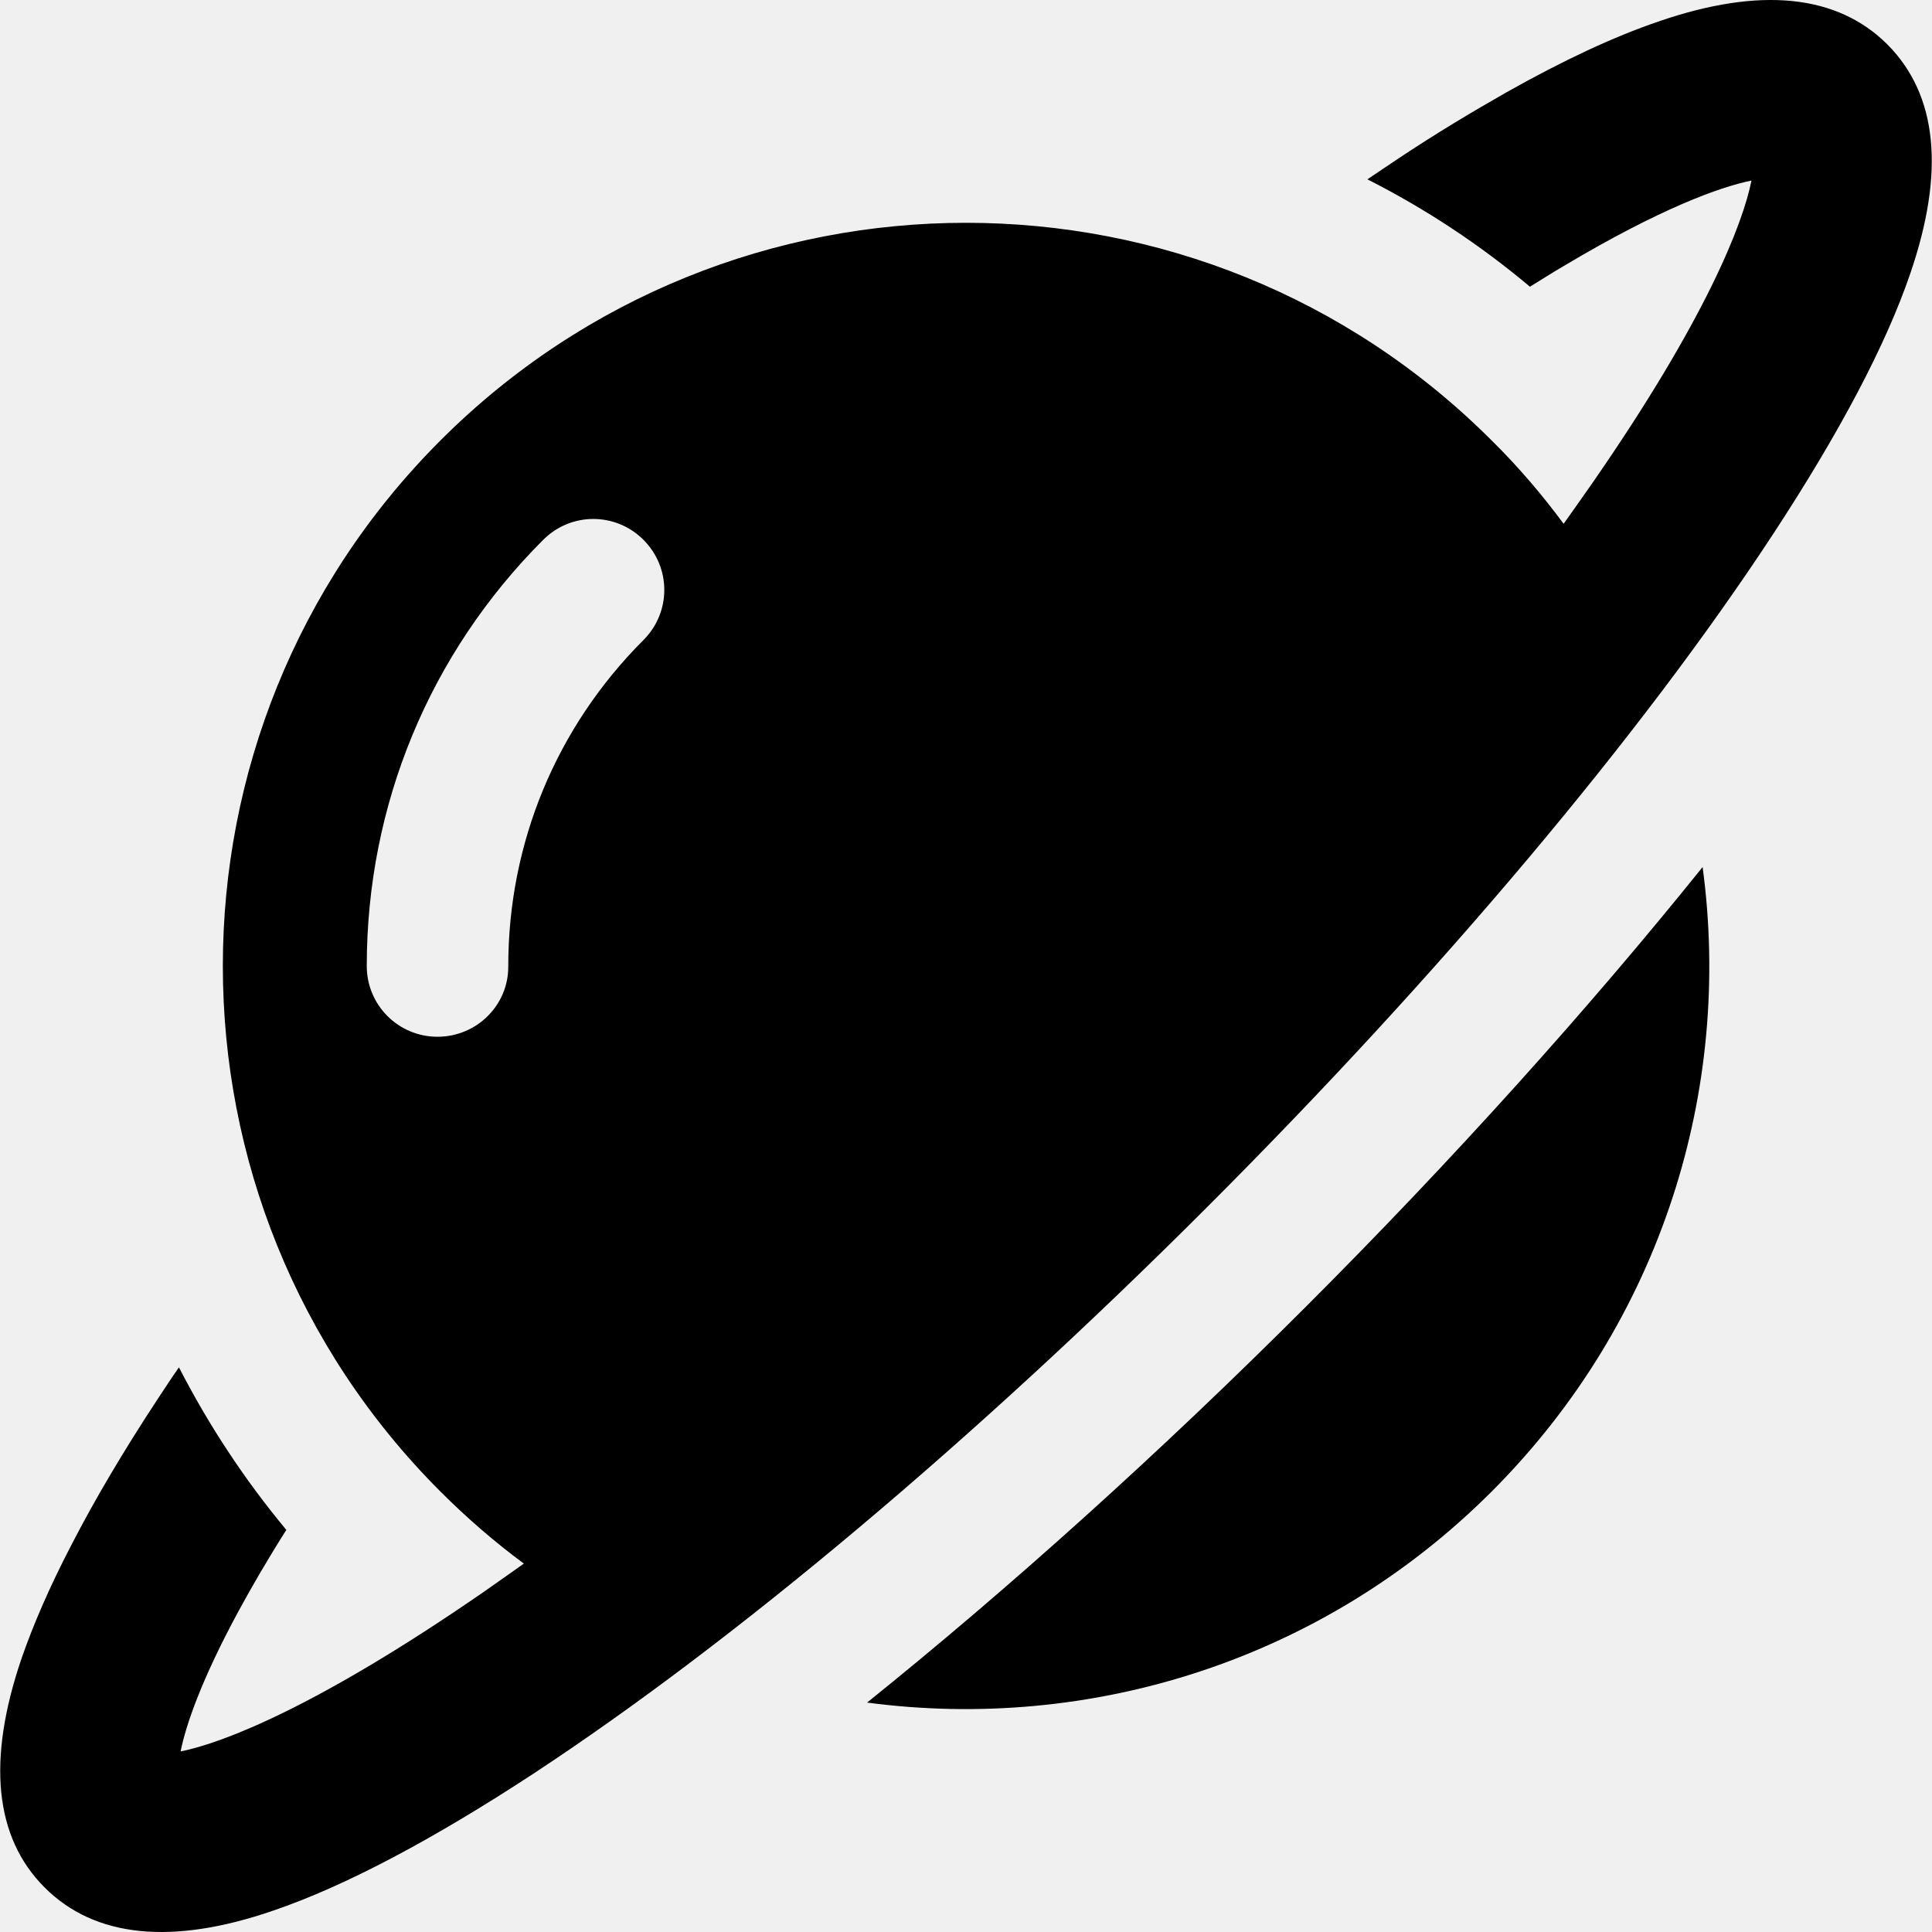
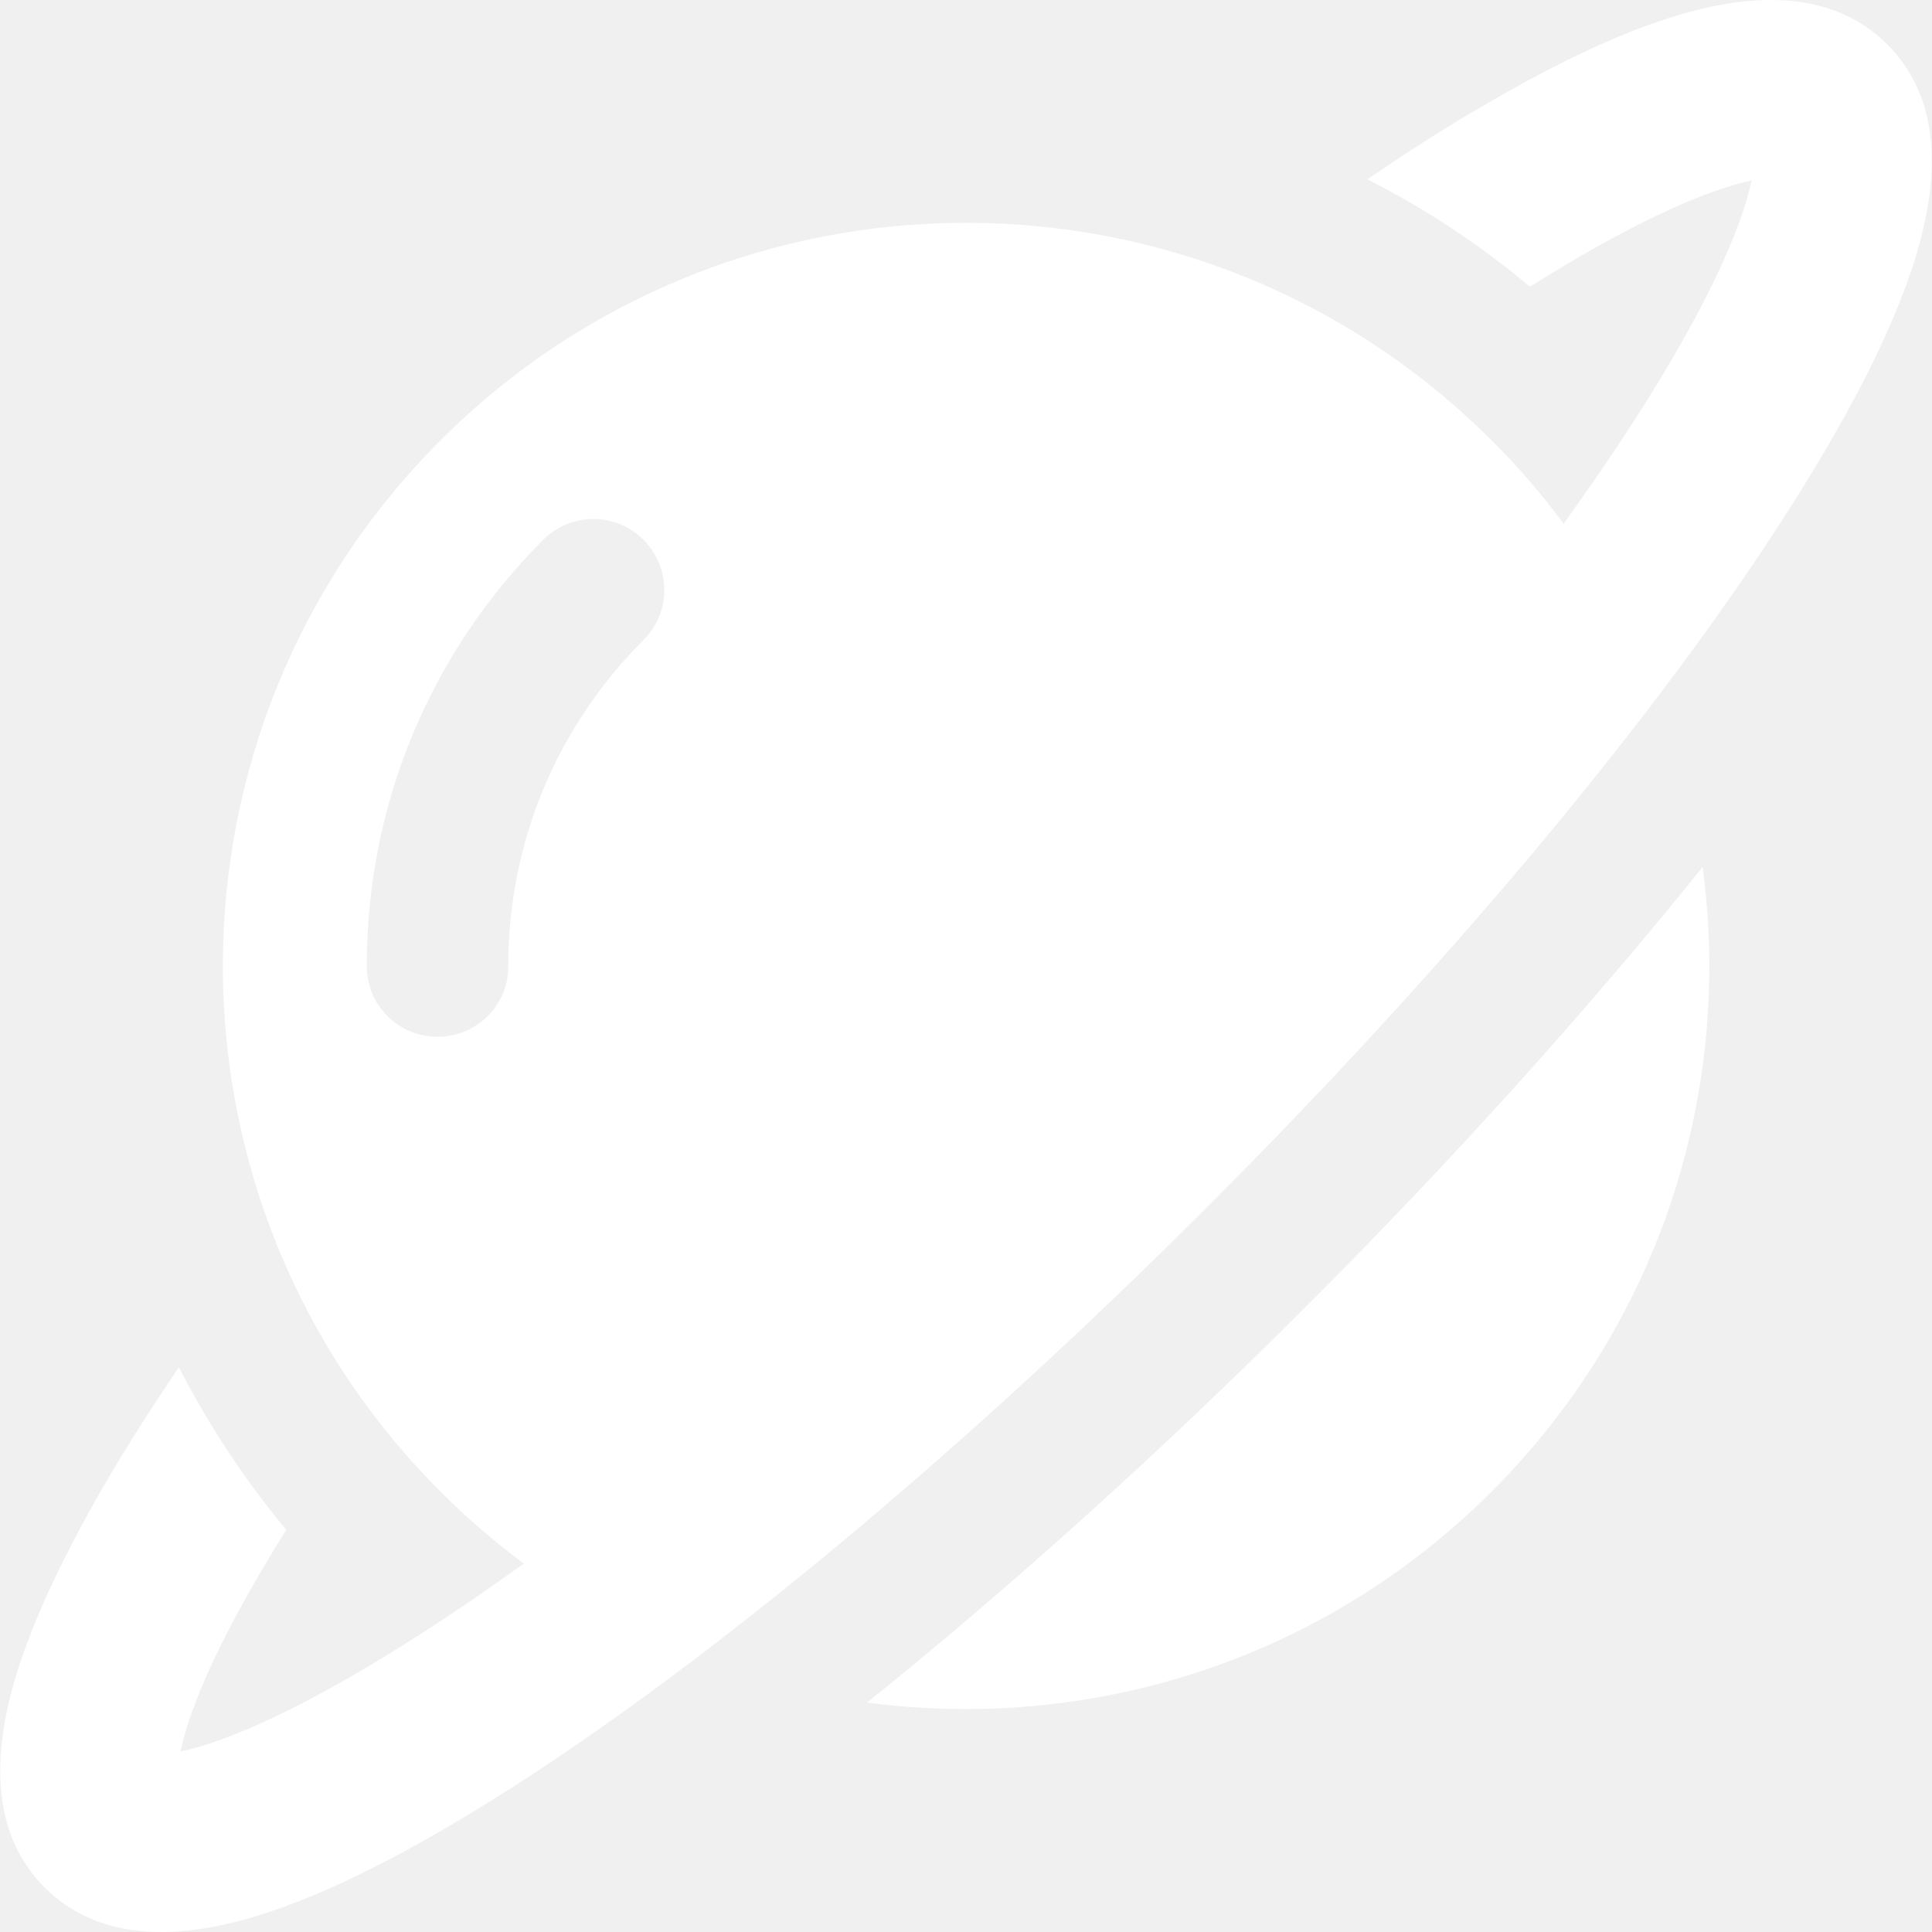
- <svg xmlns="http://www.w3.org/2000/svg" fill="#000000" height="800px" width="800px" version="1.1" id="Capa_1" viewBox="0 0 458.758 458.758" xml:space="preserve">
+ <svg xmlns="http://www.w3.org/2000/svg" fill="White" height="800px" width="800px" version="1.1" id="Capa_1" viewBox="0 0 458.758 458.758" xml:space="preserve">
  <g>
    <g id="XMLID_38_">
      <path id="XMLID_40_" d="M448.189,10.579c-11.9-11.9-30.2-13.8-54.3-5.5c-10.6,3.6-22.6,9.2-36.1,16.8c-8.1,4.6-16.8,9.8-25.8,15.8    c-2.4,1.6-4.8,3.2-7.3,4.9c13.8,7,26.7,15.5,38.6,25.5c2.8-1.7,5.4-3.4,8-4.9c22.8-13.6,37.1-18.8,44.6-20.3    c-2,10.1-10.7,32.8-37.9,72c-2.2,3.1-4.4,6.3-6.7,9.5c-5.1-6.9-10.8-13.6-17.1-19.8c-68.9-68.9-180.7-68.9-249.6,0    s-68.9,180.7,0,249.6c6.3,6.3,12.9,12,19.8,17.1c-3.2,2.3-6.4,4.5-9.5,6.7c-39.2,27.1-61.9,35.9-72,37.9c1.2-6.1,4.9-17,13.8-33.4    c3.1-5.7,6.8-12.1,11.3-19.2c-9.9-11.9-18.4-24.8-25.5-38.6c-1.7,2.4-3.3,4.9-4.9,7.3c-8.3,12.6-15.2,24.3-20.7,35    c-5.1,9.8-9,18.8-11.8,26.9c-8.2,24.1-6.4,42.4,5.5,54.3s30.2,13.8,54.3,5.5c17-5.8,37.8-16.8,61.9-32.6    c47.6-31.3,104.4-79,159.8-134.4s103.2-112.2,134.4-159.8c15.8-24.1,26.8-44.9,32.6-61.9    C461.889,40.779,460.089,22.579,448.189,10.579z M103.889,246.179c-9.3,0-16.8-7.5-16.8-16.8c0-38.2,14.9-74.2,41.9-101.2    c6.6-6.6,17.2-6.6,23.8,0c6.6,6.6,6.6,17.2,0,23.8c-20.7,20.7-32.1,48.2-32.1,77.4    C120.789,238.679,113.189,246.179,103.889,246.179z" />
      <path id="XMLID_39_" d="M310.189,310.179c-35,35-70.6,67-104.3,94.1c52.6,7,107.9-9.7,148.3-50.1c40.5-40.5,57.2-95.7,50.1-148.3    C377.189,239.579,345.189,275.179,310.189,310.179z" />
    </g>
  </g>
</svg>
